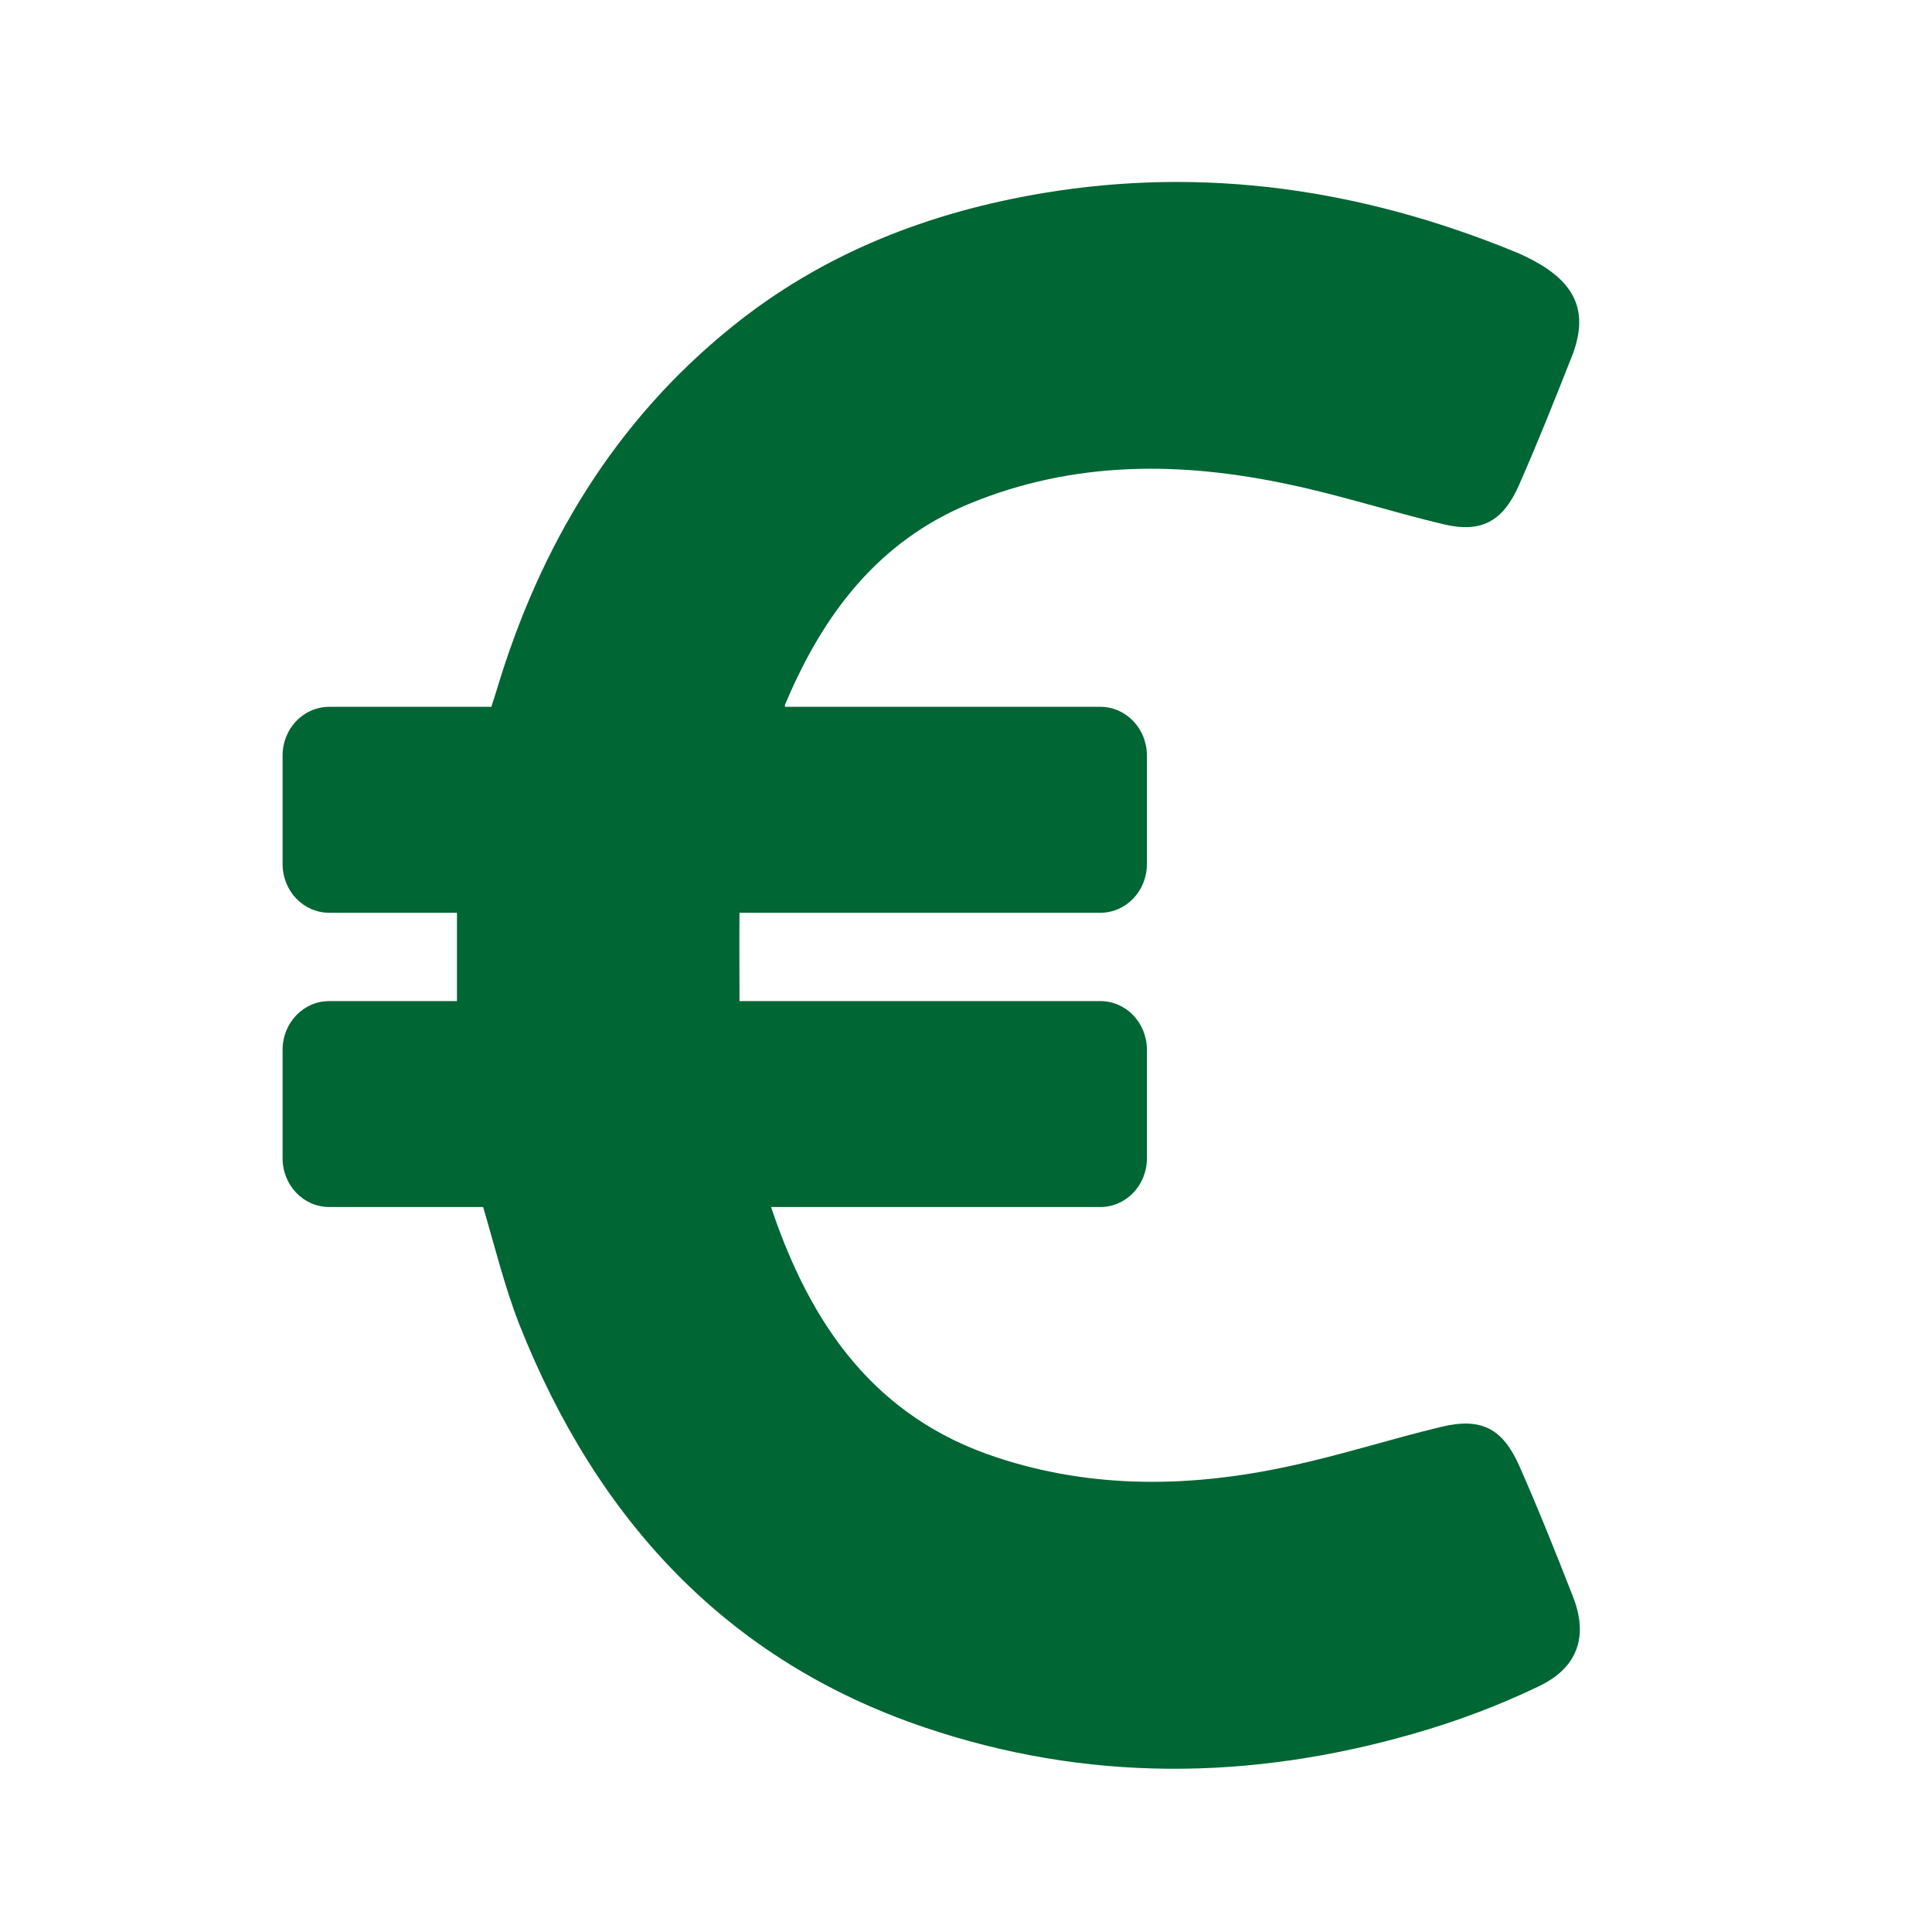
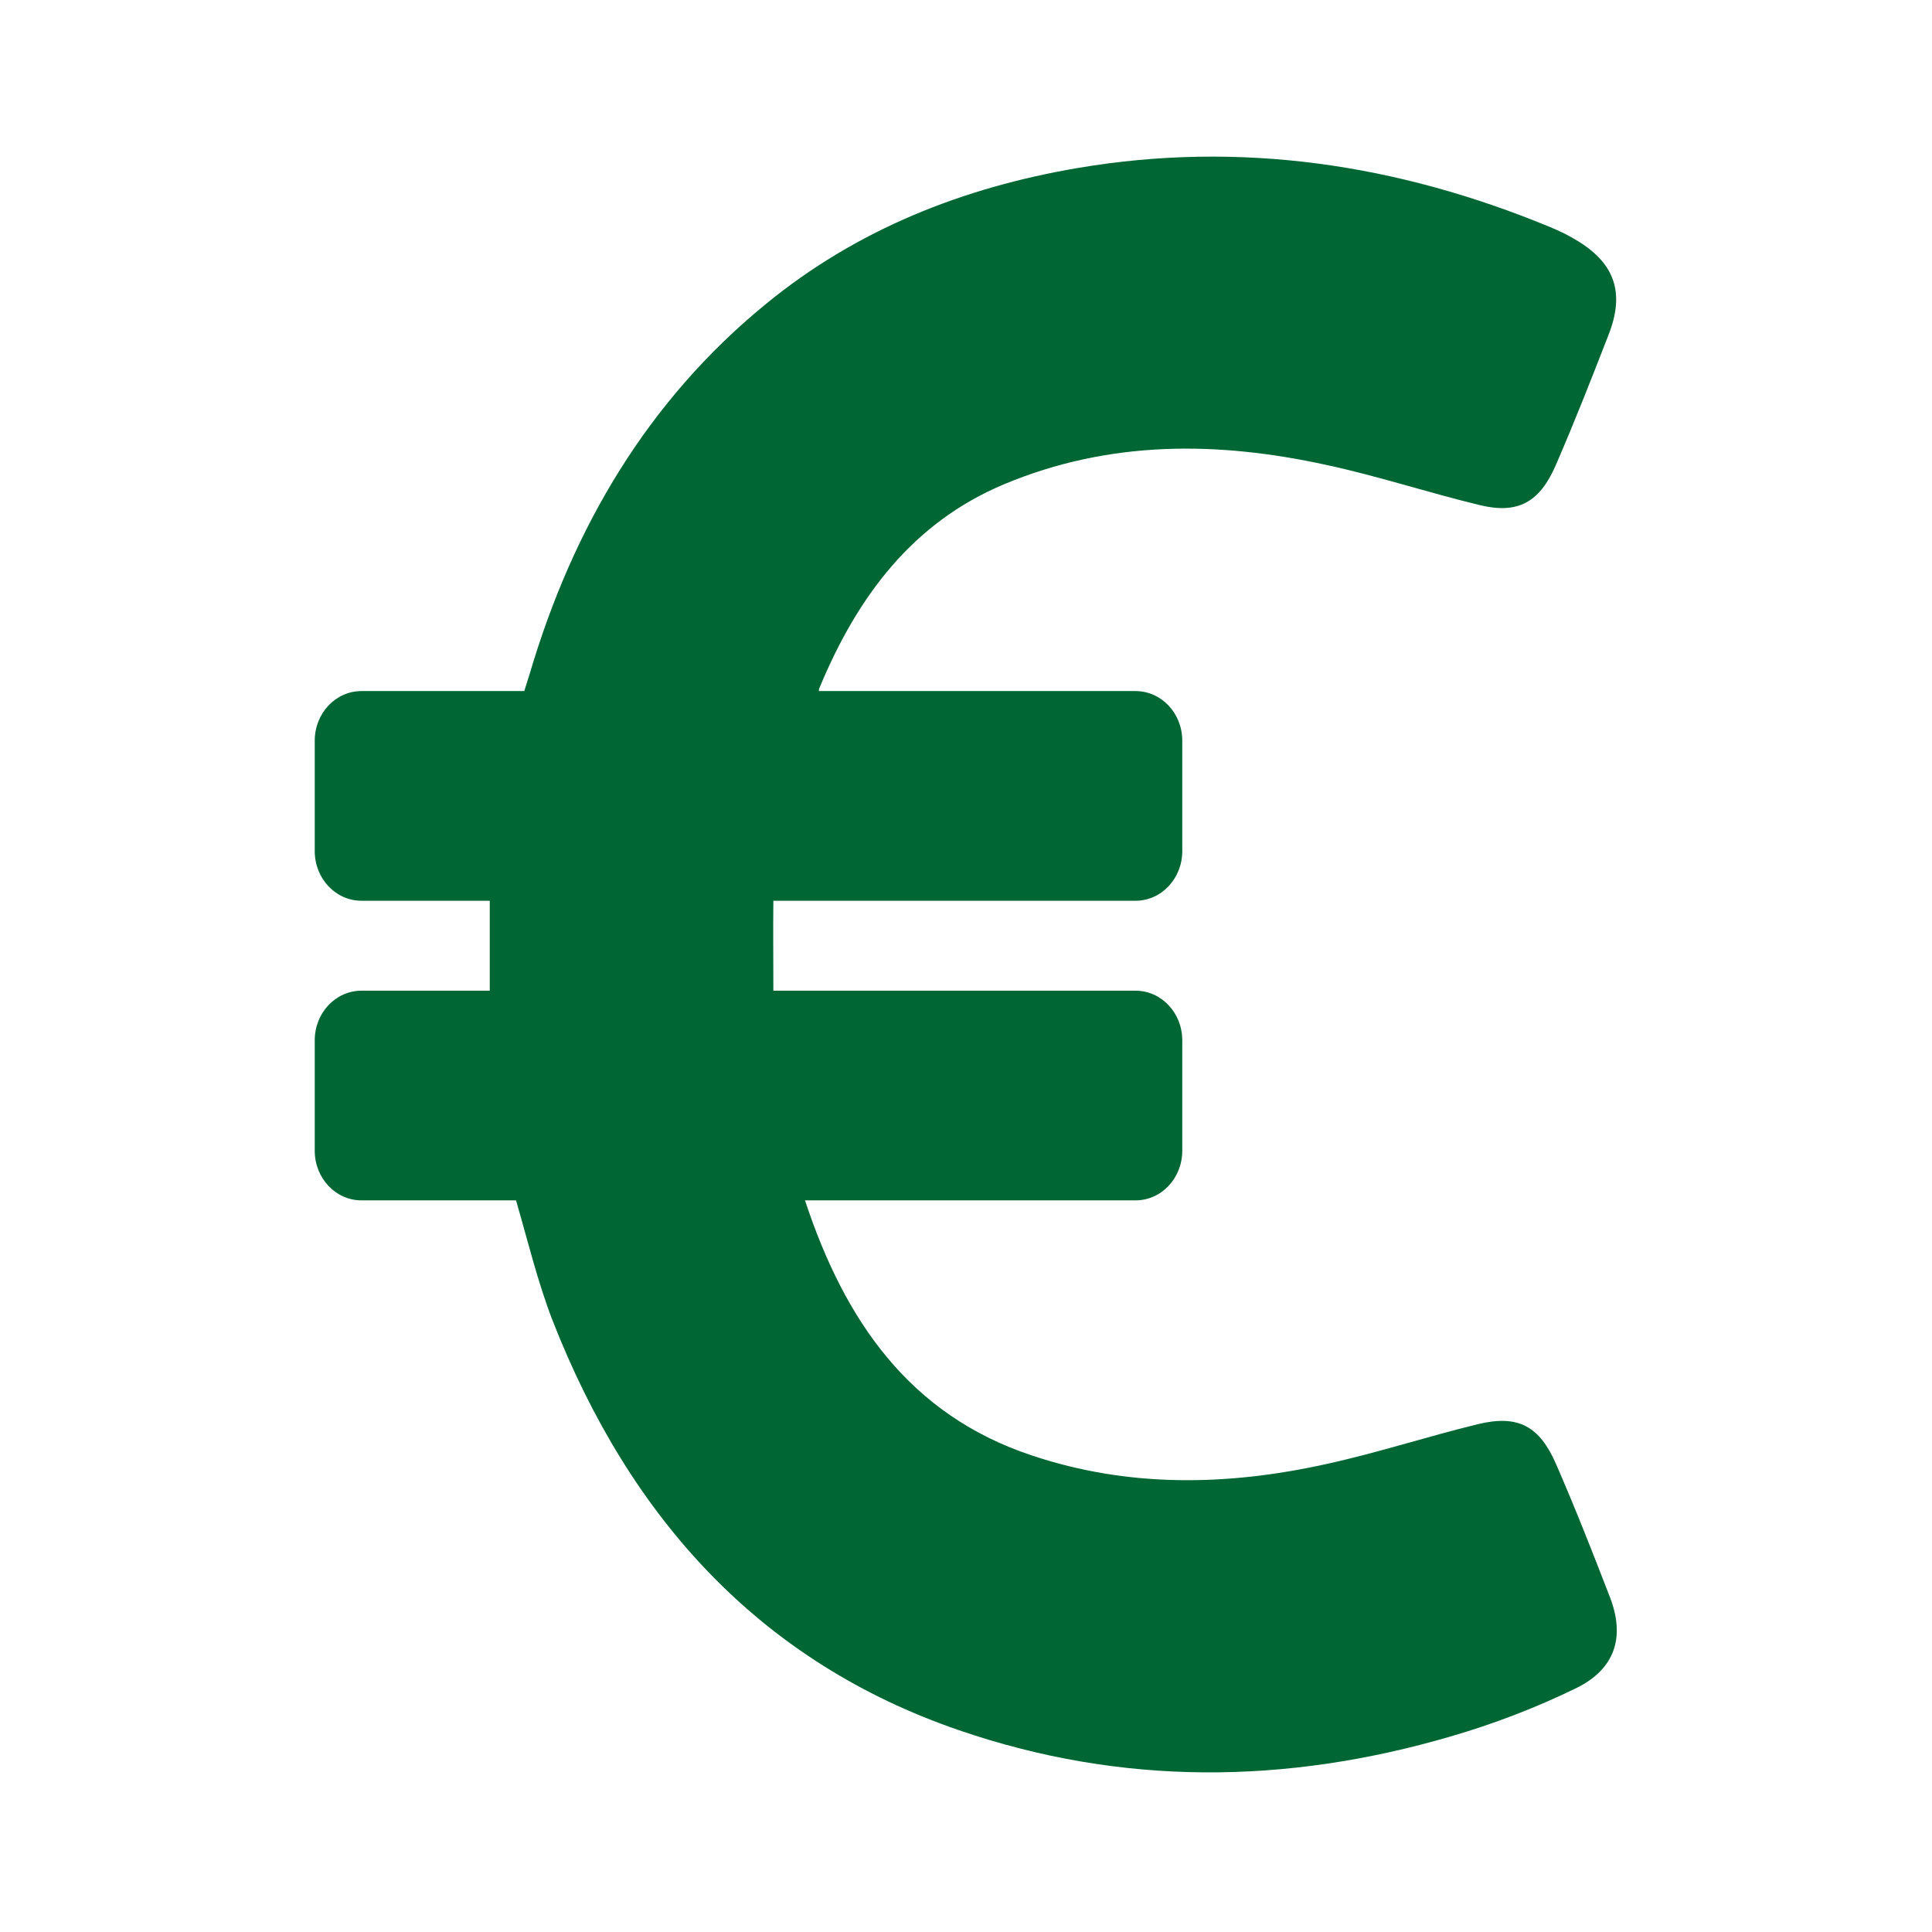
- <svg xmlns="http://www.w3.org/2000/svg" version="1.1" id="Capa_1" x="0px" y="0px" viewBox="0 0 481.569 481.569" style="enable-background:new 0 0 481.569 481.569;" xml:space="preserve">
-   <defs id="defs861" />
-   <g id="g826" transform="matrix(0.7859882,0,0,0.8213295,42.85988,45.35558)" style="fill:#006633;fill-opacity:1">
+ <svg xmlns="http://www.w3.org/2000/svg" width="24px" height="24px" viewBox="0 0 24 24" fill="none">
+   <g id="g826" transform="matrix(0.03931672,0,0,0.04167964,2.530294,1.945534)" style="fill:#006633;fill-opacity:1">
    <path d="m 444.288,429.288 c -5.4,-13.2 -10.9,-26.4 -16.9,-39.4 -5.3,-11.6 -12.1,-15 -24.8,-12.1 -16.1,3.7 -31.9,8.6 -48,11.9 -31.1,6.5 -62.3,7.1 -93,-2.6 -38.5,-12.1 -59,-40 -71.6,-76 h 104.4 c 8.2,0 14.8,-6.6 14.8,-14.8 v -32.9 c 0,-8.2 -6.6,-14.8 -14.8,-14.8 h -114.4 c 0,-9.2 -0.1,-18 0,-26.8 h 114.4 c 8.2,0 14.8,-6.6 14.8,-14.8 v -32.9 c 0,-8.2 -6.6,-14.8 -14.8,-14.8 h -100 c 0,-0.4 0,-0.8 0.2,-1 12,-27.3 29.5,-49.2 58.2,-60.6 33.4,-13.2 67.5,-12.9 101.9,-5.8 16.3,3.3 32.3,8.3 48.6,12 11.9,2.7 18.8,-0.8 23.9,-11.9 5.9,-12.8 11.3,-25.8 16.7,-38.9 5.1,-12.3 2.1,-21 -9.5,-27.8 -2.9,-1.7 -5.9,-3.1 -9,-4.3 -48.2,-18.8 -97.9,-25.8 -149.2,-17.6 -36.1,5.8 -69.8,18.2 -98.9,40.8 -36.7,28.4 -60.5,65.9 -74.3,110 l -1.7,5.1 h -51.4 c -8.2,0 -14.8,6.6 -14.8,14.8 v 32.9 c 0,8.2 6.6,14.8 14.8,14.8 h 40.5 c 0,9 0,17.7 0,26.8 h -40.5 c -8.2,0 -14.8,6.6 -14.8,14.8 v 32.9 c 0,8.2 6.6,14.8 14.8,14.8 h 48.8 c 3.7,12 6.8,24.2 11.5,35.7 24.7,59.6 66.1,102 128.4,122.2 51.5,16.7 103.4,16.2 155.3,1.9 13.5,-3.7 26.9,-8.5 39.7,-14.4 12.4,-5.7 15.6,-15.3 10.7,-27.2 z" id="path824" style="fill:#006633;fill-opacity:1" />
  </g>
-   <g id="g828">
- </g>
-   <g id="g830">
- </g>
-   <g id="g832">
- </g>
-   <g id="g834">
- </g>
-   <g id="g836">
- </g>
-   <g id="g838">
- </g>
-   <g id="g840">
- </g>
-   <g id="g842">
- </g>
-   <g id="g844">
- </g>
-   <g id="g846">
- </g>
-   <g id="g848">
- </g>
-   <g id="g850">
- </g>
-   <g id="g852">
- </g>
-   <g id="g854">
- </g>
-   <g id="g856">
- </g>
</svg>
